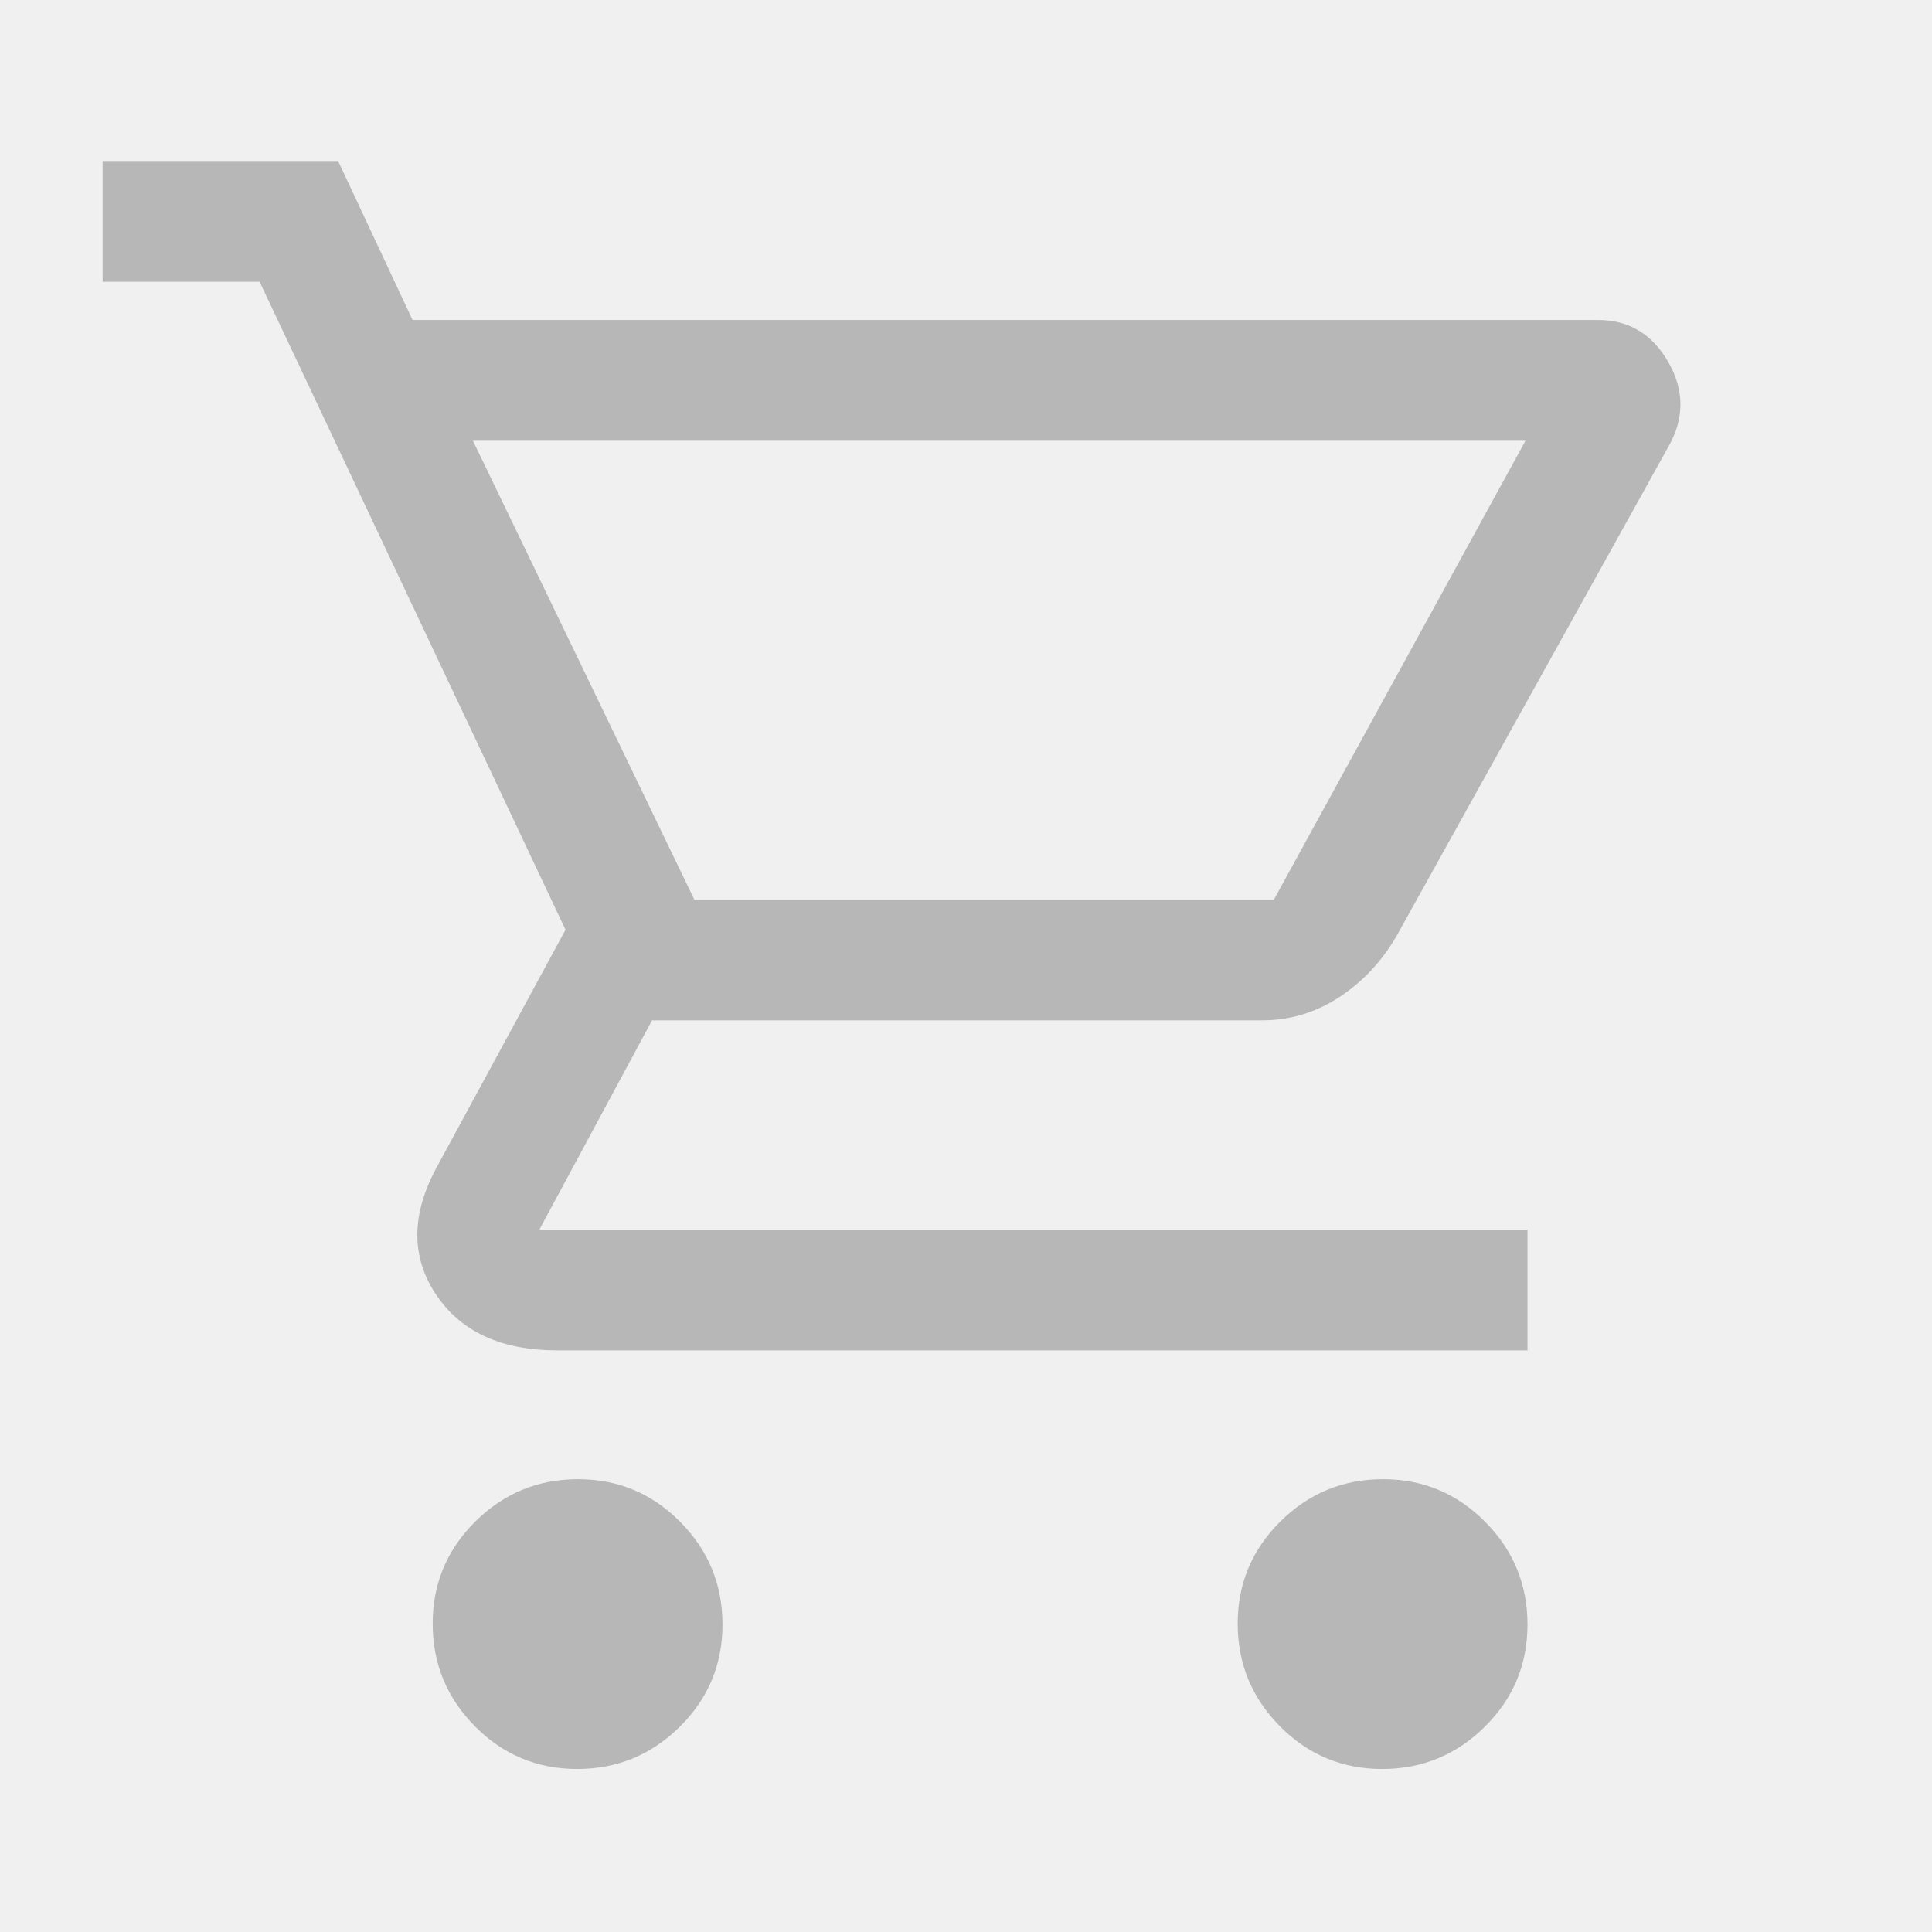
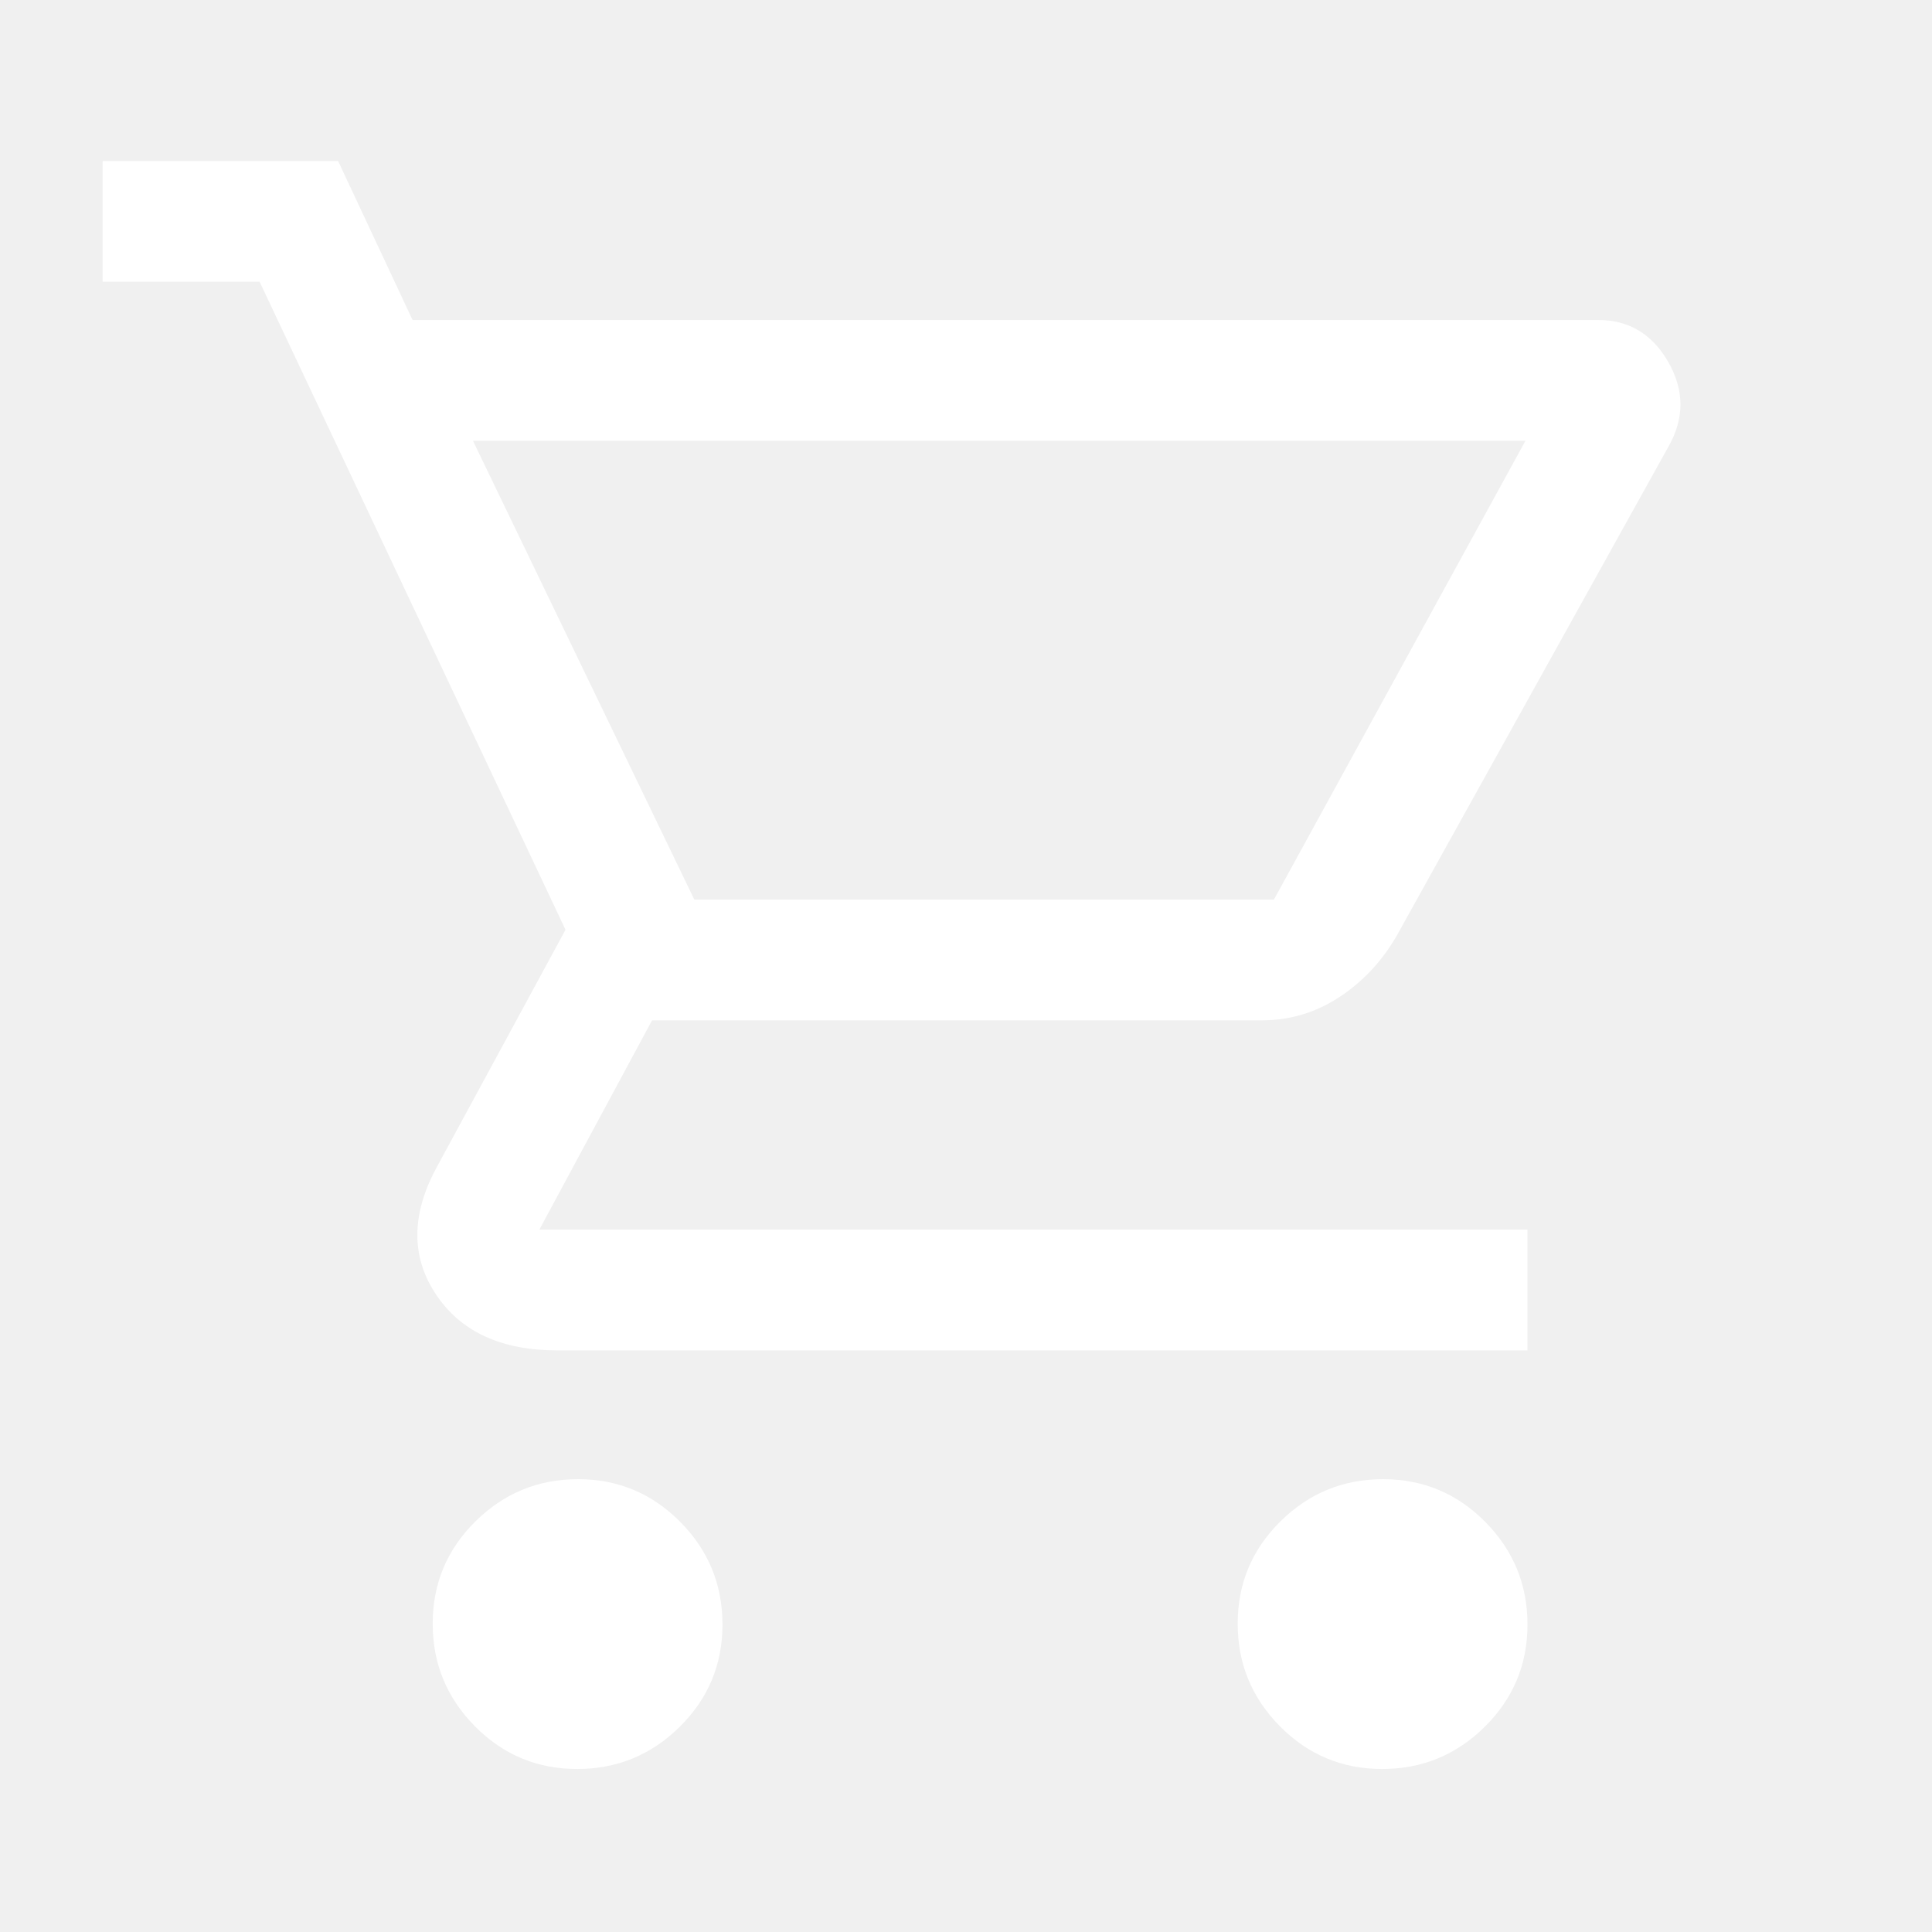
- <svg xmlns="http://www.w3.org/2000/svg" height="48px" viewBox="0 -960 960 960" width="48px" fill="#B7B7B7">
+ <svg xmlns="http://www.w3.org/2000/svg" height="32px" viewBox="0 -960 960 960" width="32px" fill="white">
  <path d="M286.79-81Q257-81 236-102.21t-21-51Q215-183 236.21-204t51-21Q317-225 338-203.79t21 51Q359-123 337.79-102t-51 21Zm400 0Q657-81 636-102.21t-21-51Q615-183 636.21-204t51-21Q717-225 738-203.79t21 51Q759-123 737.79-102t-51 21ZM235-741l110 228h288l125-228H235Zm-30-60h589.07q22.97 0 34.95 21 11.98 21-.02 42L694-495q-11 19-28.56 30.5T627-453H324l-56 104h491v60H277q-42 0-60.5-28t.5-63l64-118-152-322H51v-60h117l37 79Zm140 288h288-288Z" />
</svg>
